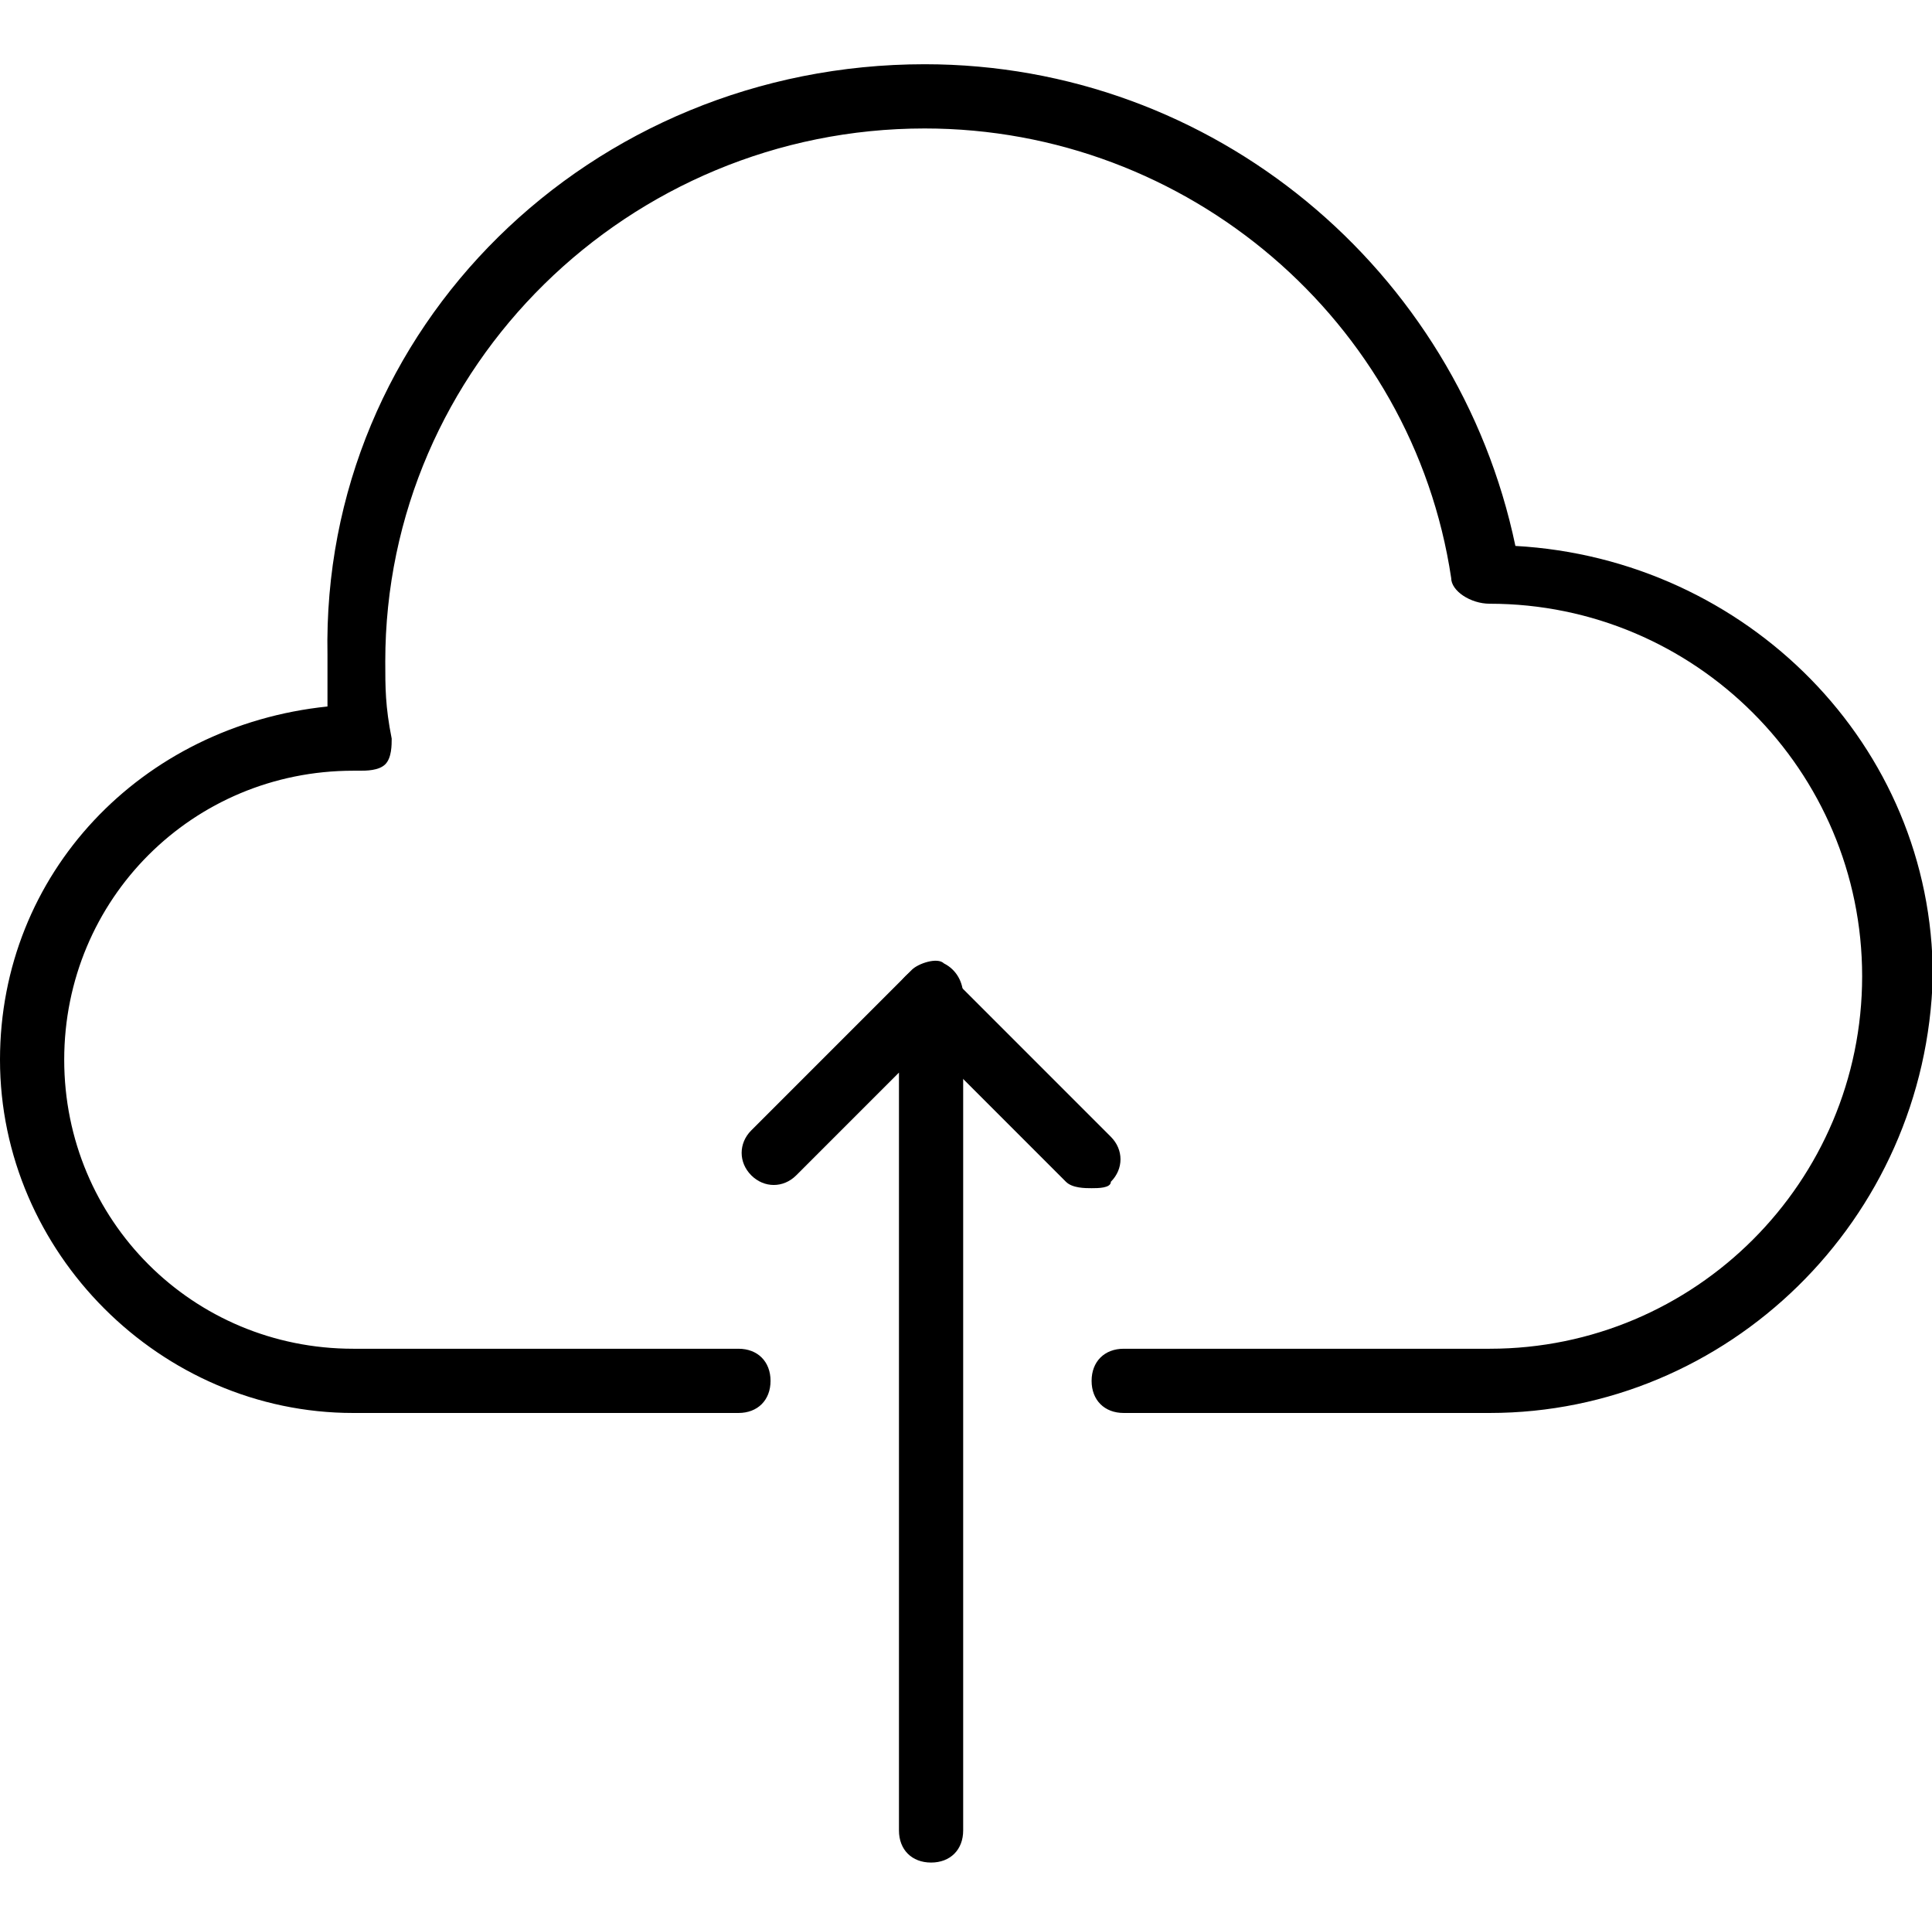
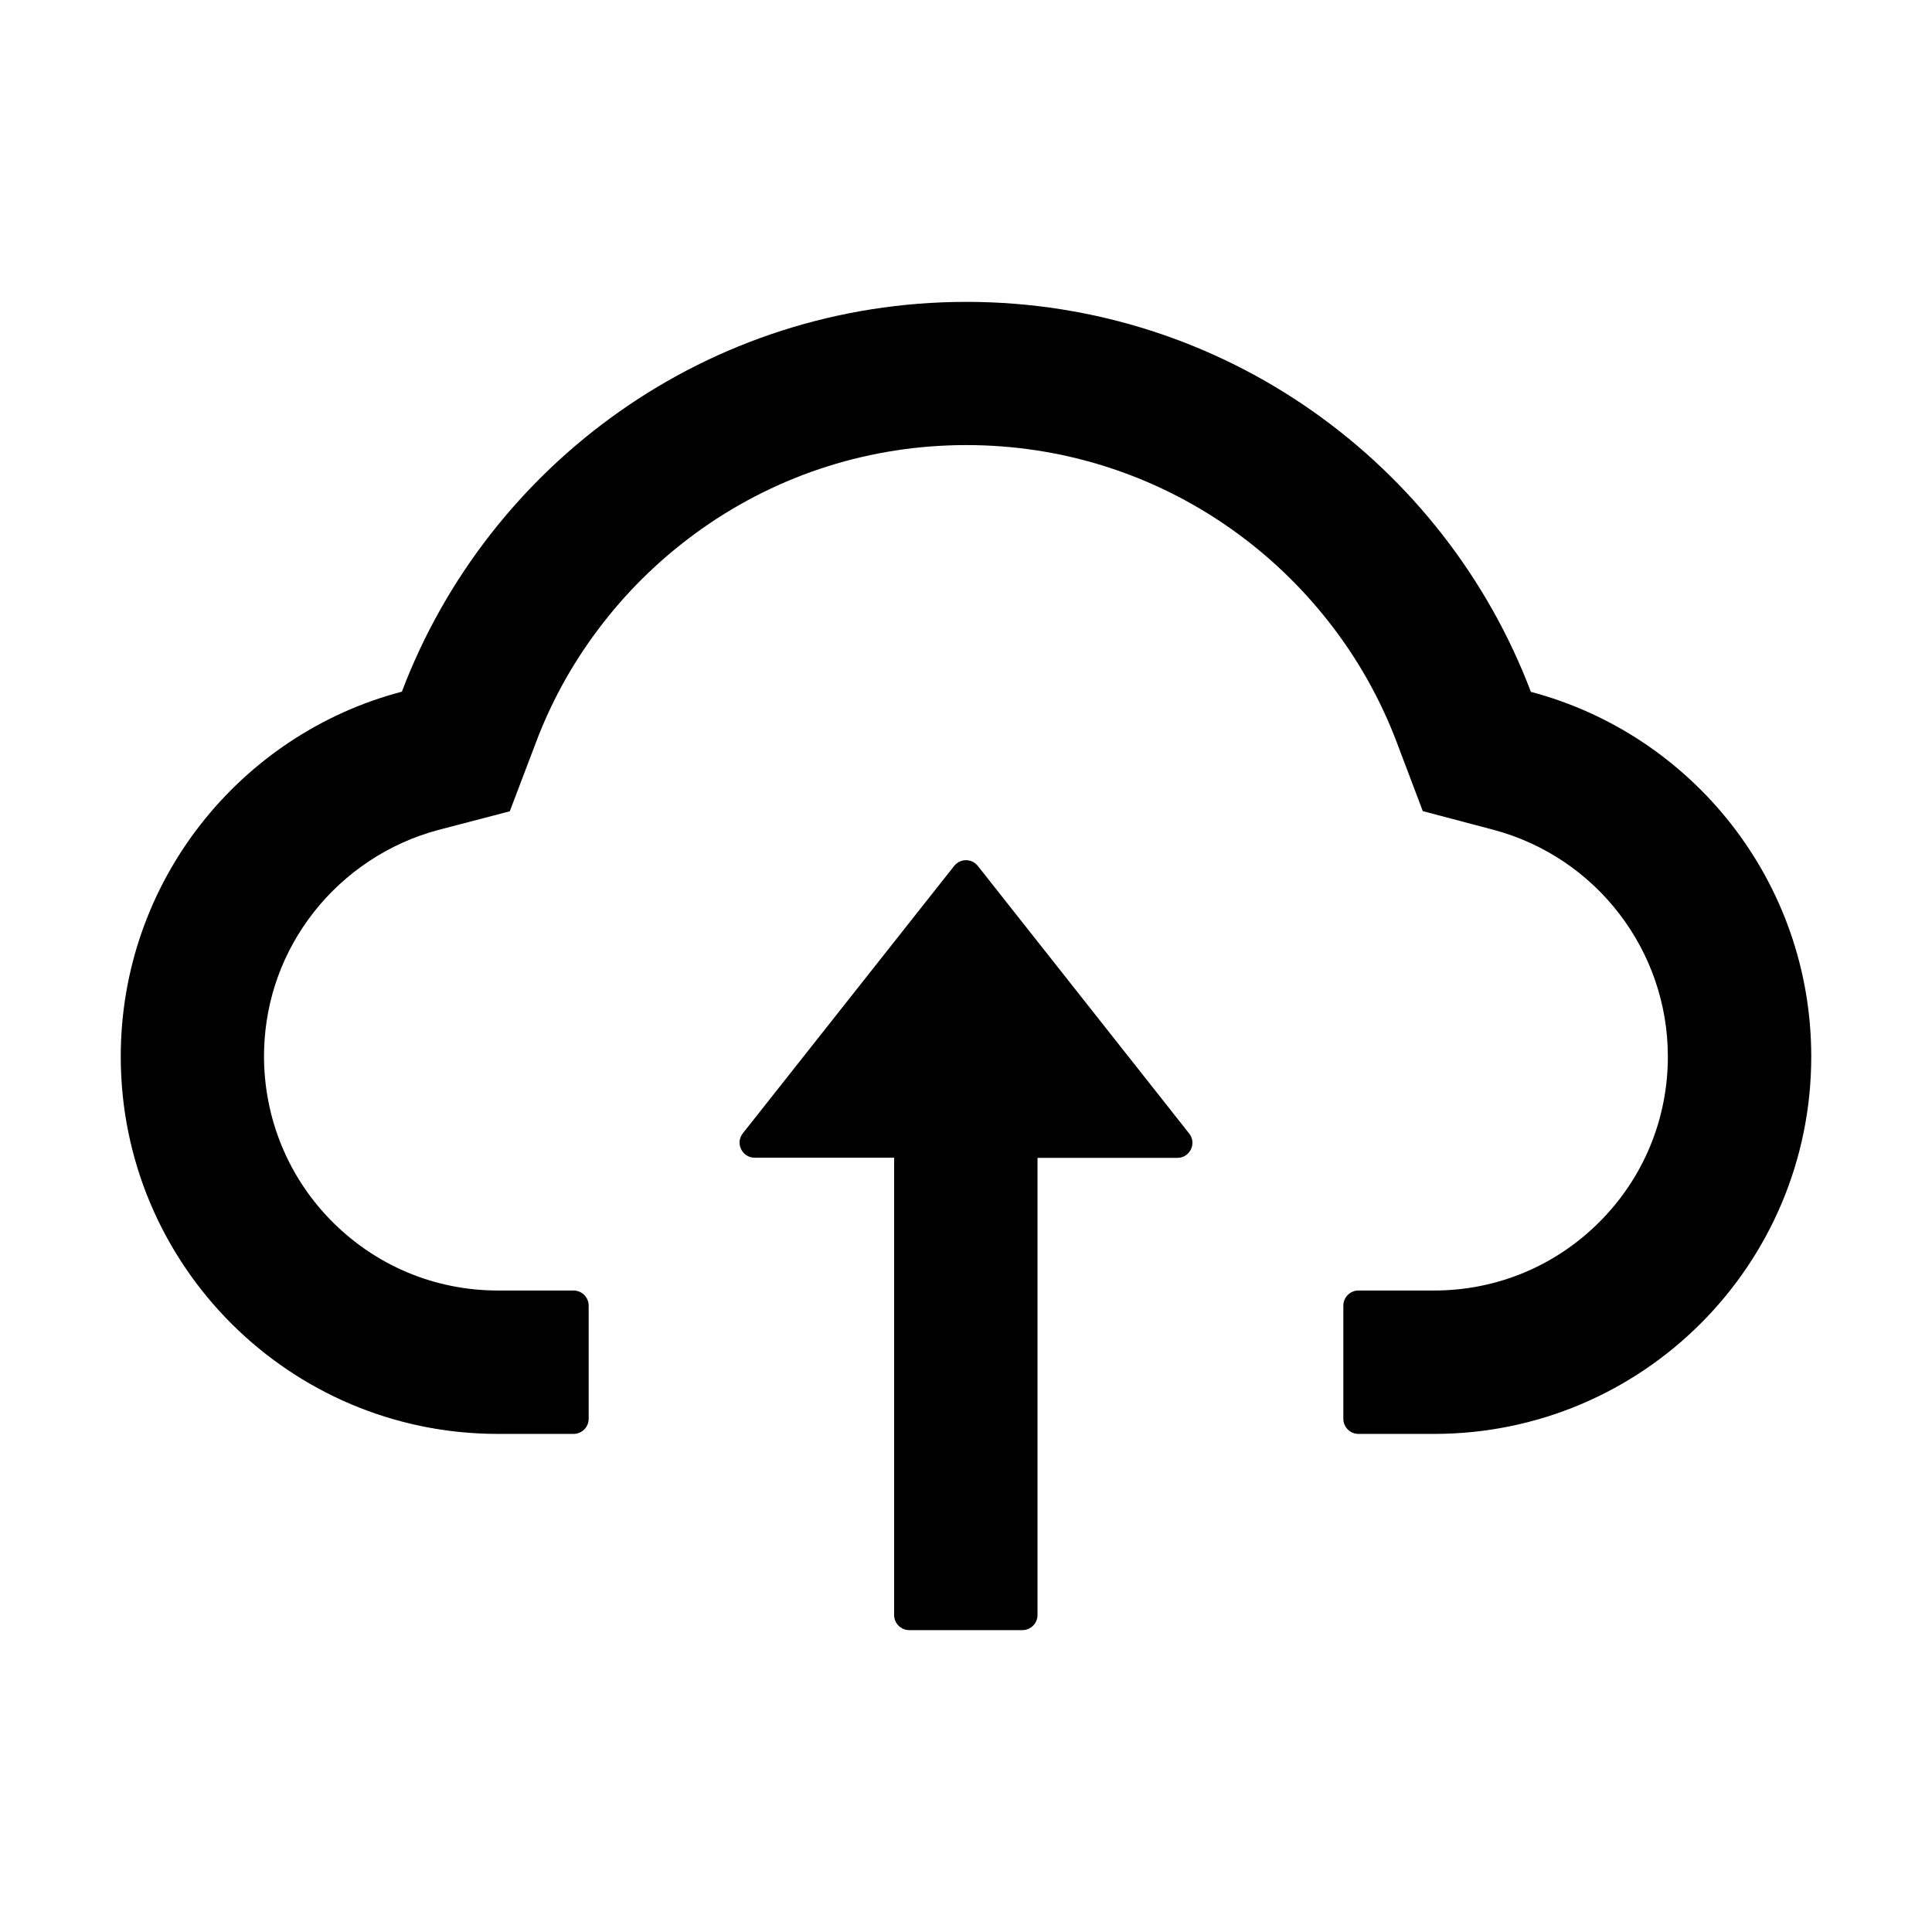
- <svg xmlns="http://www.w3.org/2000/svg" t="1714718154077" class="icon" viewBox="0 0 1027 1024" version="1.1" p-id="1832" width="12.035" height="12">
-   <path d="M791.893 750.933h-194.56c-10.24 0-17.067-6.827-17.067-17.067s6.827-17.067 17.067-17.067h194.56c109.227 0 197.973-88.747 197.973-197.973s-88.747-197.973-197.973-197.973c-10.24 0-20.48-6.827-20.48-13.653-20.48-136.533-139.947-238.933-279.893-238.933C334.507 68.267 204.8 194.56 204.8 351.573c0 13.653 0 23.893 3.413 40.96 0 3.413 0 10.24-3.413 13.653s-10.24 3.413-13.653 3.413h-3.413C102.4 409.6 34.133 477.867 34.133 563.2S102.4 716.8 187.733 716.8h204.8c10.24 0 17.067 6.827 17.067 17.067s-6.827 17.067-17.067 17.067h-204.8c-102.4 0-187.733-85.333-187.733-187.733 0-98.987 75.093-177.493 174.08-187.733v-27.307C170.667 174.08 314.027 34.133 491.52 34.133c153.6 0 283.307 109.227 314.027 256 122.88 6.827 221.867 105.813 221.867 228.693C1024 648.533 918.187 750.933 791.893 750.933z" fill="#000000" p-id="1833" />
-   <path d="M494.933 989.867c-10.24 0-17.067-6.827-17.067-17.067V570.027l-54.613 54.613c-6.827 6.827-17.067 6.827-23.893 0s-6.827-17.067 0-23.893l85.333-85.333c3.413-3.413 13.653-6.827 17.067-3.413 6.827 3.413 10.24 10.24 10.24 17.067v443.733c0 10.24-6.827 17.067-17.067 17.067z" fill="#000000" p-id="1834" />
-   <path d="M580.267 631.467c-3.413 0-10.24 0-13.653-3.413l-85.333-85.333c-6.827-6.827-6.827-17.067 0-23.893s17.067-6.827 23.893 0l85.333 85.333c6.827 6.827 6.827 17.067 0 23.893 0 3.413-6.827 3.413-10.24 3.413z" fill="#000000" p-id="1835" />
+ <svg xmlns="http://www.w3.org/2000/svg" t="1714719641600" class="icon" viewBox="0 0 1024 1024" version="1.1" p-id="8626" width="12" height="12">
+   <path d="M518.3 459c-3.2-4.1-9.4-4.1-12.6 0l-112 141.7c-4.1 5.2-0.4 12.9 6.3 12.9h73.9V856c0 4.4 3.6 8 8 8h60c4.4 0 8-3.6 8-8V613.7H624c6.7 0 10.4-7.7 6.3-12.9L518.3 459z" p-id="8627" fill="#000000" />
+   <path d="M811.4 366.7C765.6 245.9 648.9 160 512.2 160S258.8 245.8 213 366.6C127.3 389.1 64 467.2 64 560c0 110.5 89.5 200 199.9 200H304c4.4 0 8-3.6 8-8v-60c0-4.4-3.6-8-8-8h-40.1c-33.7 0-65.4-13.4-89-37.7-23.5-24.2-36-56.8-34.9-90.6 0.9-26.4 9.9-51.2 26.2-72.1 16.7-21.3 40.1-36.8 66.1-43.7l37.9-9.9 13.9-36.6c8.6-22.8 20.6-44.1 35.7-63.4 14.9-19.2 32.6-35.9 52.4-49.9 41.1-28.9 89.5-44.2 140-44.2s98.9 15.3 140 44.2c19.9 14 37.5 30.8 52.4 49.9 15.1 19.3 27.1 40.7 35.7 63.4l13.8 36.5 37.8 10C846.1 454.5 884 503.8 884 560c0 33.1-12.9 64.3-36.3 87.7-23.4 23.4-54.5 36.3-87.6 36.3H720c-4.4 0-8 3.6-8 8v60c0 4.4 3.6 8 8 8h40.1C870.5 760 960 670.5 960 560c0-92.7-63.1-170.7-148.6-193.3z" p-id="8628" fill="#000000" />
</svg>
